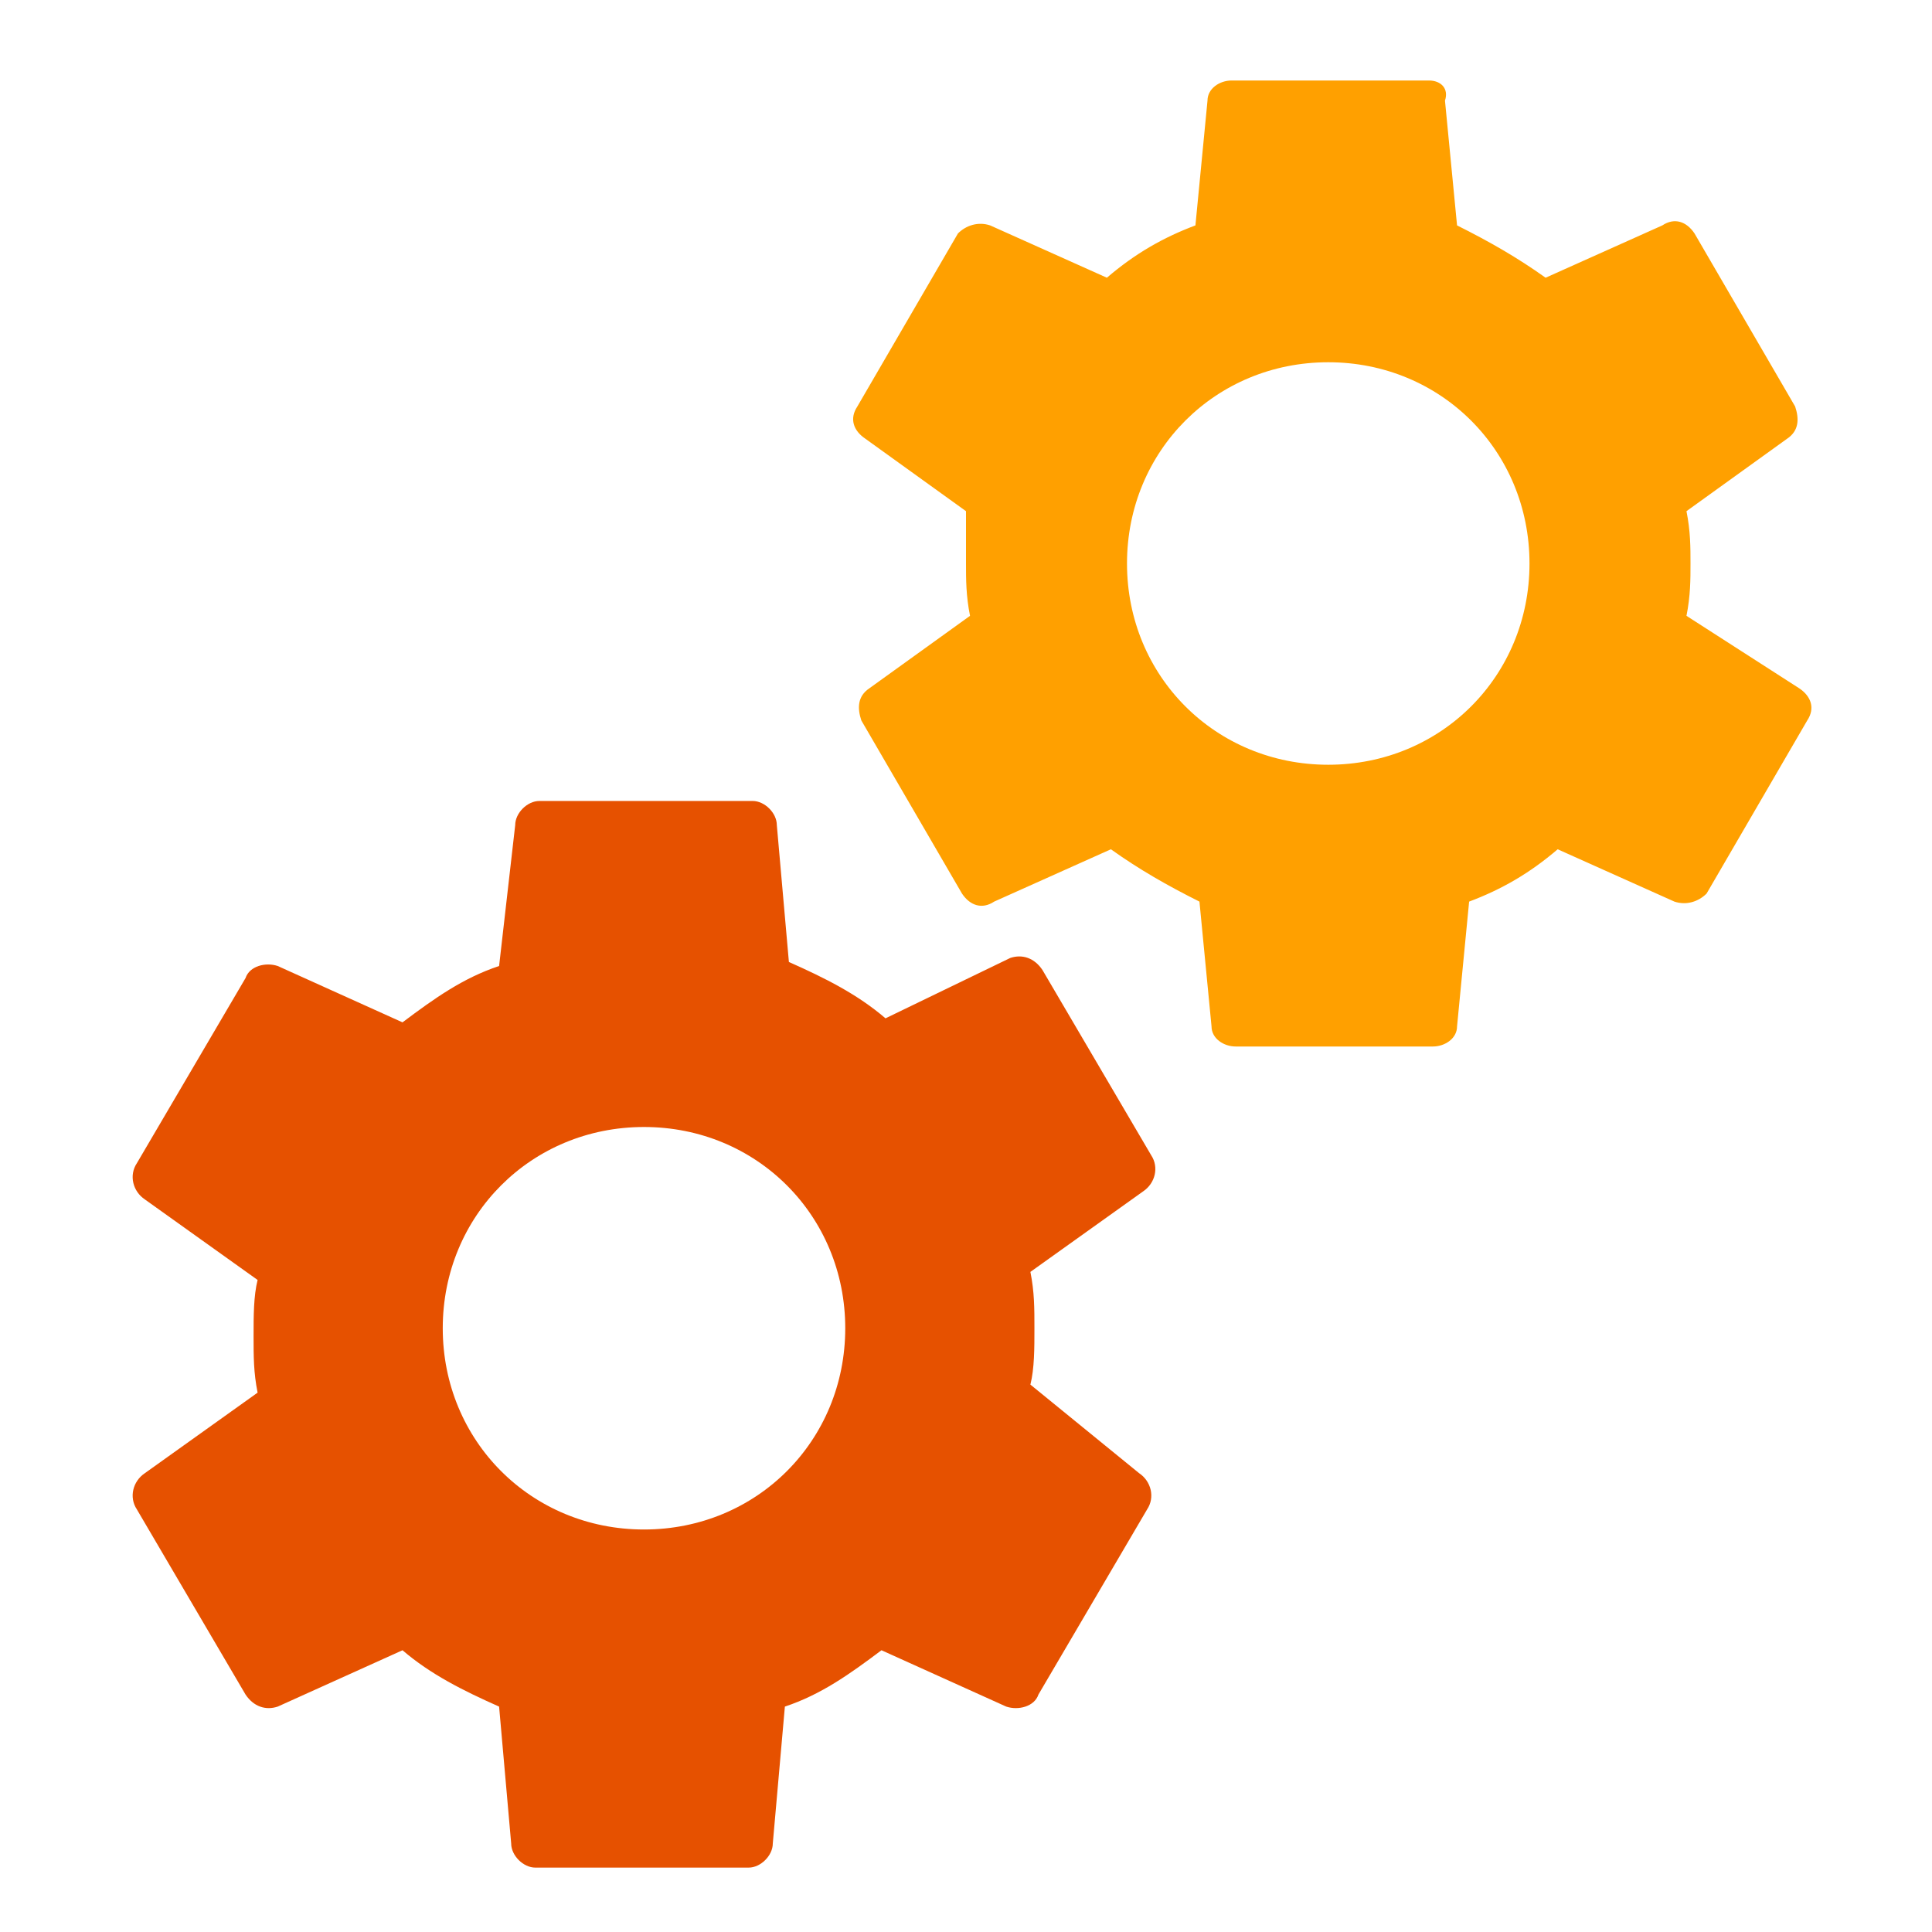
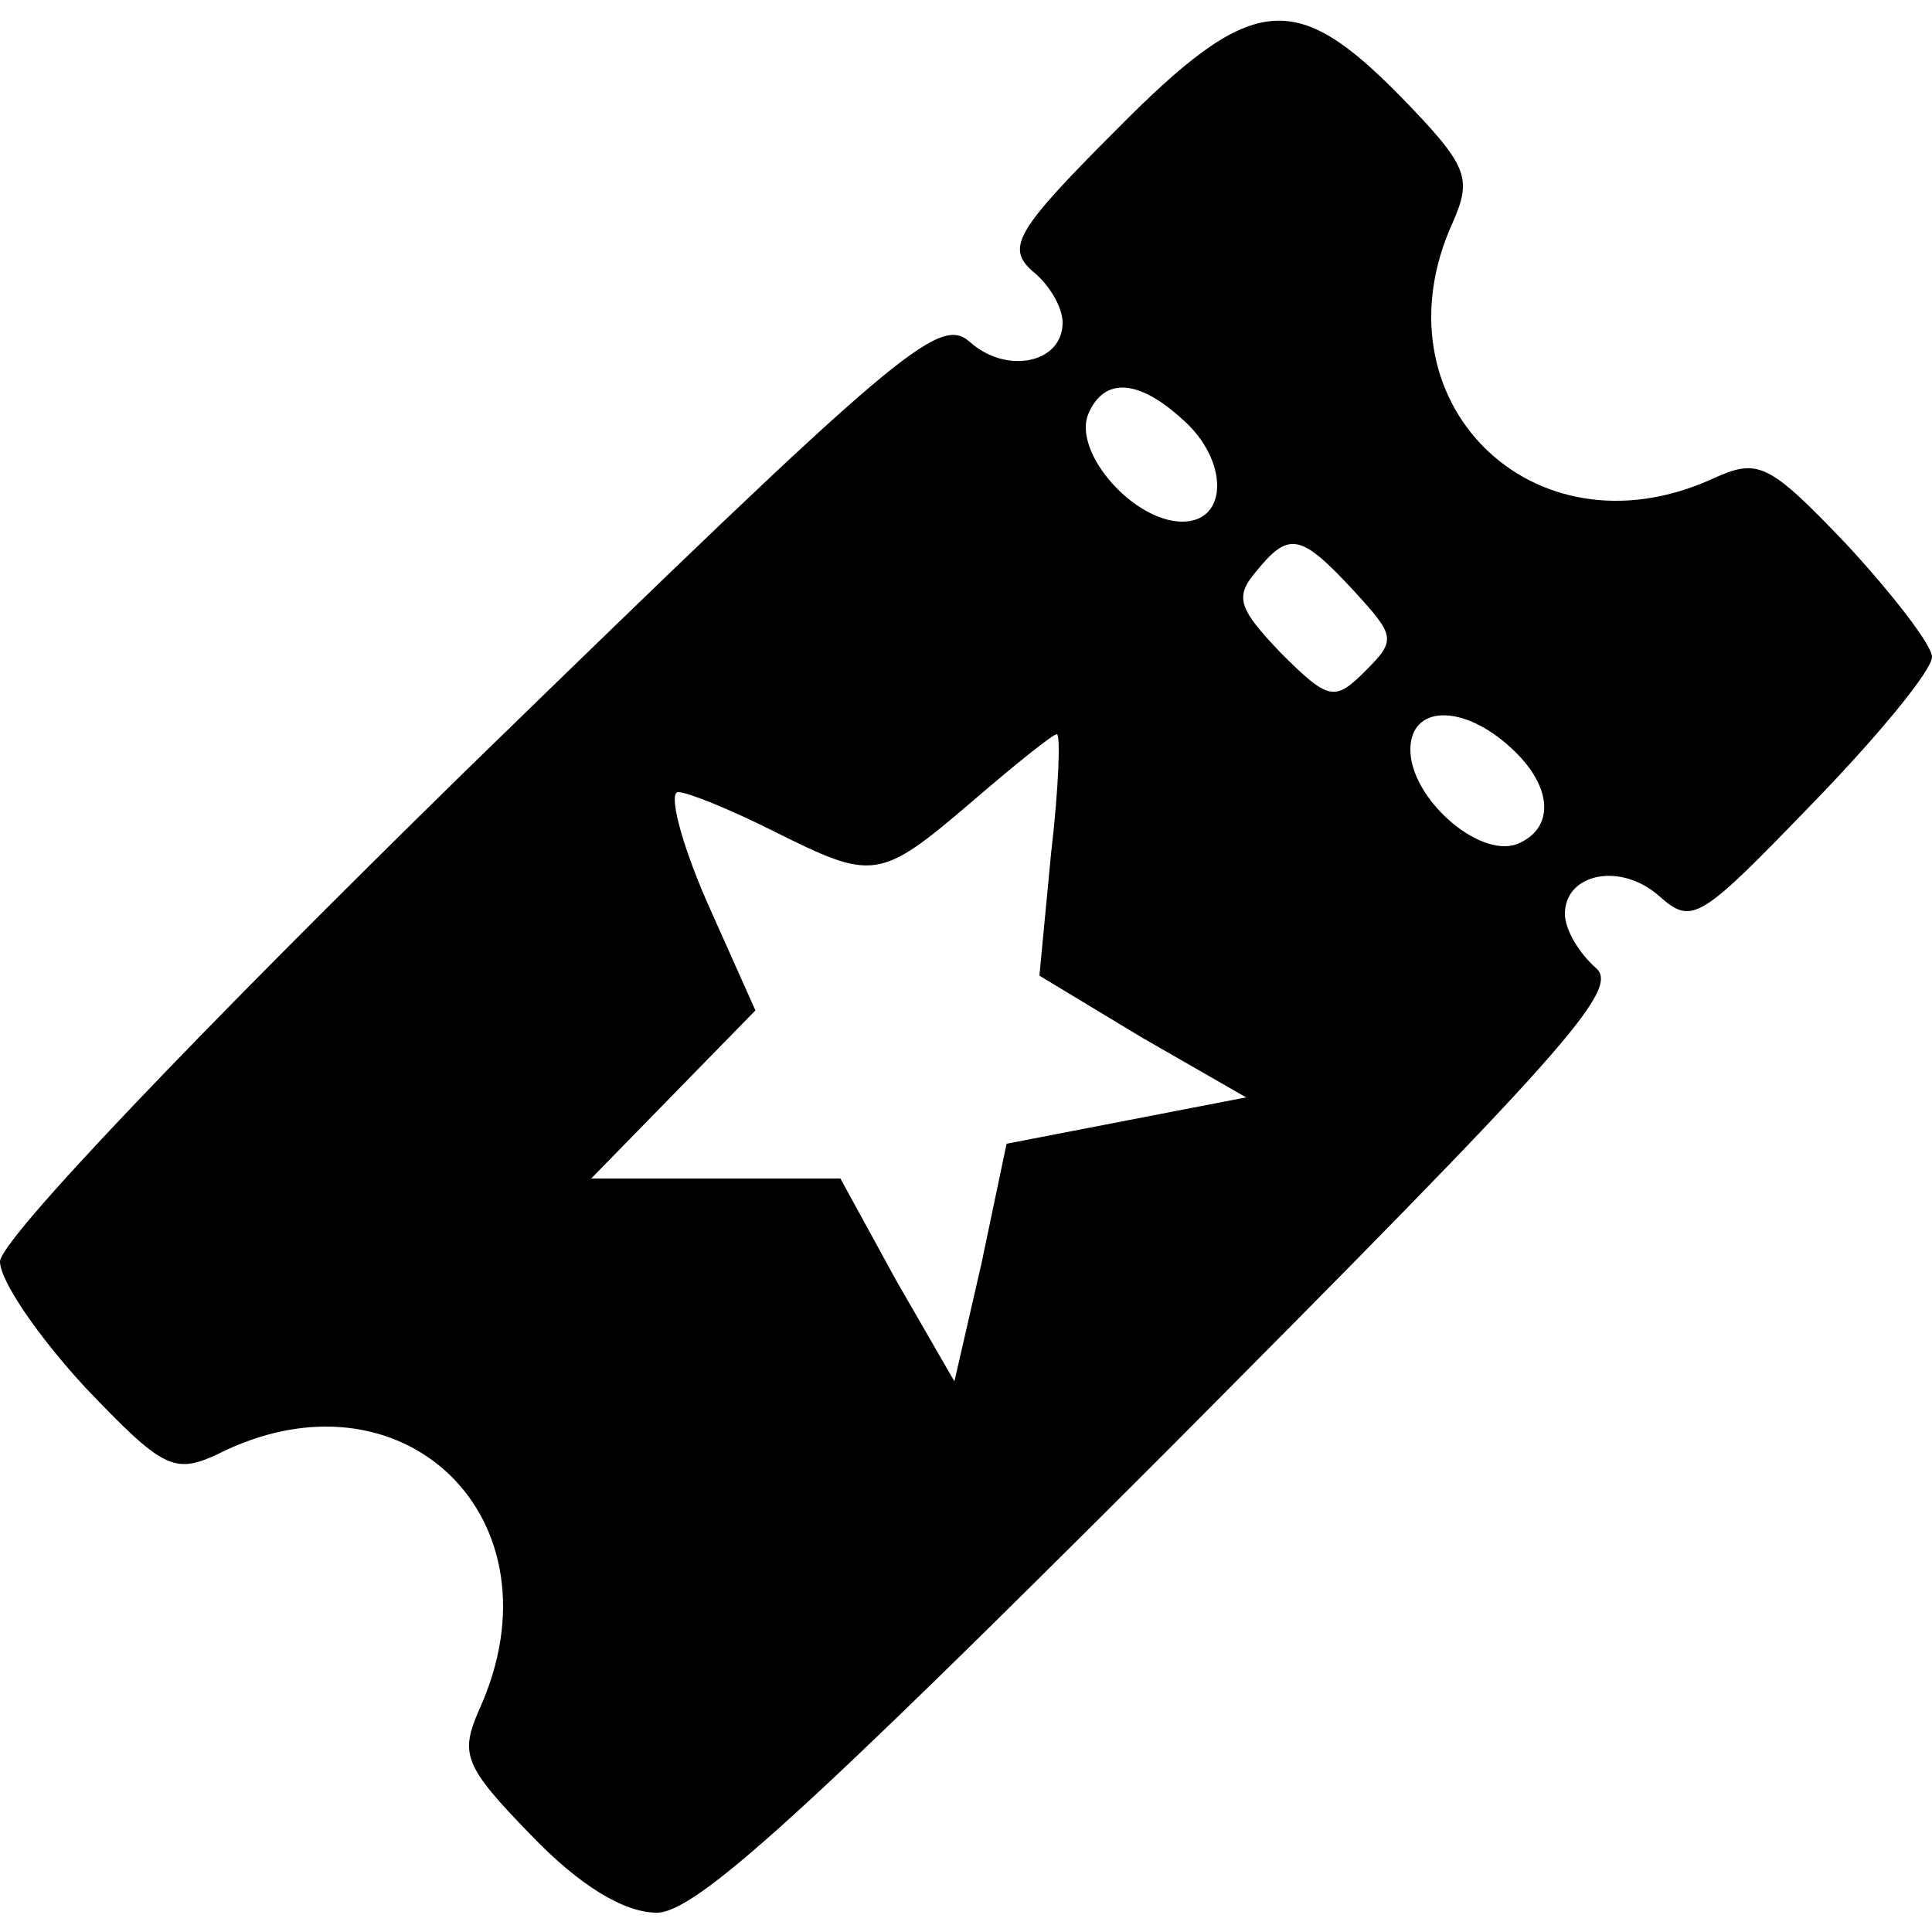
- <svg xmlns="http://www.w3.org/2000/svg" viewBox="0 0 48 48" width="100px" height="100px">
-   <path fill="#E65100" d="M25.6,34.4c0.1-0.4,0.1-0.9,0.1-1.4s0-0.9-0.1-1.4l2.8-2c0.3-0.2,0.4-0.6,0.2-0.9l-2.7-4.6c-0.2-0.3-0.5-0.4-0.8-0.3L22,25.3c-0.7-0.6-1.5-1-2.4-1.4l-0.3-3.4c0-0.3-0.3-0.6-0.6-0.6h-5.3c-0.3,0-0.6,0.3-0.6,0.6L12.4,24c-0.9,0.3-1.6,0.8-2.4,1.4l-3.1-1.4c-0.3-0.1-0.7,0-0.8,0.3l-2.7,4.6c-0.2,0.3-0.1,0.7,0.2,0.9l2.8,2c-0.1,0.4-0.1,0.9-0.1,1.4s0,0.9,0.1,1.4l-2.8,2c-0.3,0.2-0.4,0.6-0.2,0.9l2.7,4.6c0.2,0.3,0.5,0.4,0.8,0.3l3.1-1.4c0.7,0.6,1.5,1,2.4,1.4l0.3,3.4c0,0.3,0.3,0.6,0.6,0.6h5.3c0.3,0,0.6-0.3,0.6-0.6l0.3-3.4c0.9-0.3,1.6-0.8,2.4-1.4l3.1,1.4c0.3,0.1,0.7,0,0.8-0.3l2.7-4.6c0.2-0.3,0.1-0.7-0.2-0.9L25.6,34.4z M16,38c-2.8,0-5-2.2-5-5c0-2.8,2.2-5,5-5c2.8,0,5,2.2,5,5C21,35.8,18.8,38,16,38z" />
-   <path fill="#FFA000" d="M41.9,15.3C42,14.8,42,14.4,42,14s0-0.8-0.1-1.3l2.5-1.8c0.3-0.2,0.3-0.5,0.2-0.8l-2.5-4.3c-0.2-0.3-0.5-0.4-0.8-0.2l-2.9,1.3c-0.7-0.5-1.4-0.9-2.2-1.3l-0.3-3.1C36,2.2,35.8,2,35.5,2h-4.9c-0.3,0-0.6,0.2-0.6,0.5l-0.3,3.1c-0.8,0.3-1.5,0.7-2.2,1.3l-2.9-1.3c-0.3-0.1-0.6,0-0.8,0.2l-2.5,4.3c-0.2,0.3-0.1,0.6,0.2,0.8l2.5,1.8C24,13.2,24,13.6,24,14s0,0.8,0.1,1.3l-2.5,1.8c-0.3,0.2-0.3,0.5-0.2,0.8l2.5,4.3c0.2,0.3,0.5,0.4,0.8,0.2l2.9-1.3c0.7,0.5,1.4,0.9,2.2,1.3l0.3,3.1c0,0.3,0.3,0.5,0.6,0.5h4.9c0.3,0,0.6-0.2,0.6-0.5l0.3-3.1c0.8-0.3,1.5-0.7,2.2-1.3l2.9,1.3c0.3,0.1,0.6,0,0.8-0.2l2.5-4.3c0.2-0.3,0.1-0.6-0.2-0.8L41.9,15.3z M33,19c-2.8,0-5-2.2-5-5c0-2.8,2.2-5,5-5c2.8,0,5,2.2,5,5C38,16.8,35.8,19,33,19z" />
+ <svg xmlns="http://www.w3.org/2000/svg" version="1.0" width="100pt" height="100pt" viewBox="0 0 100 100" preserveAspectRatio="xMidYMid meet">
+   <g transform="translate(0,100) scale(0.1,-0.1)" fill="#000000" stroke="none">
+     <path d="M577 932 c-51 -51 -56 -60 -43 -72 9 -7 16 -19 16 -27 0 -21 -29 -27 -48 -10 -16 14 -36 -3 -260 -221 -142 -139 -242 -244 -242 -255 0 -10 20 -39 44 -65 40 -42 46 -45 68 -35 96 49 181 -33 136 -132 -10 -23 -8 -29 27 -65 25 -26 48 -40 65 -40 20 0 77 52 263 238 207 208 236 240 223 251 -9 8 -16 20 -16 28 0 21 29 27 49 9 17 -15 21 -12 79 48 34 35 62 69 62 76 0 6 -20 32 -44 58 -41 43 -46 45 -70 34 -93 -42 -176 41 -134 133 10 23 8 29 -27 65 -55 56 -77 54 -148 -18z m35 -149 c24 -21 24 -53 0 -53 -25 0 -56 35 -49 55 8 20 26 19 49 -2z m88 -88 c22 -24 23 -26 7 -42 -16 -16 -19 -16 -44 9 -22 23 -24 29 -13 42 17 21 23 20 50 -9z m82 -82 c22 -20 23 -42 3 -50 -20 -7 -55 24 -55 49 0 23 27 24 52 1z m-238 -55 l-6 -63 53 -32 54 -31 -62 -12 -62 -12 -13 -62 -14 -61 -30 52 -29 53 -65 0 -64 0 42 43 43 44 -25 56 c-14 32 -20 57 -15 57 5 0 27 -9 49 -20 52 -26 55 -26 103 15 22 19 42 35 44 35 2 0 1 -28 -3 -62z" />
+   </g>
</svg>
